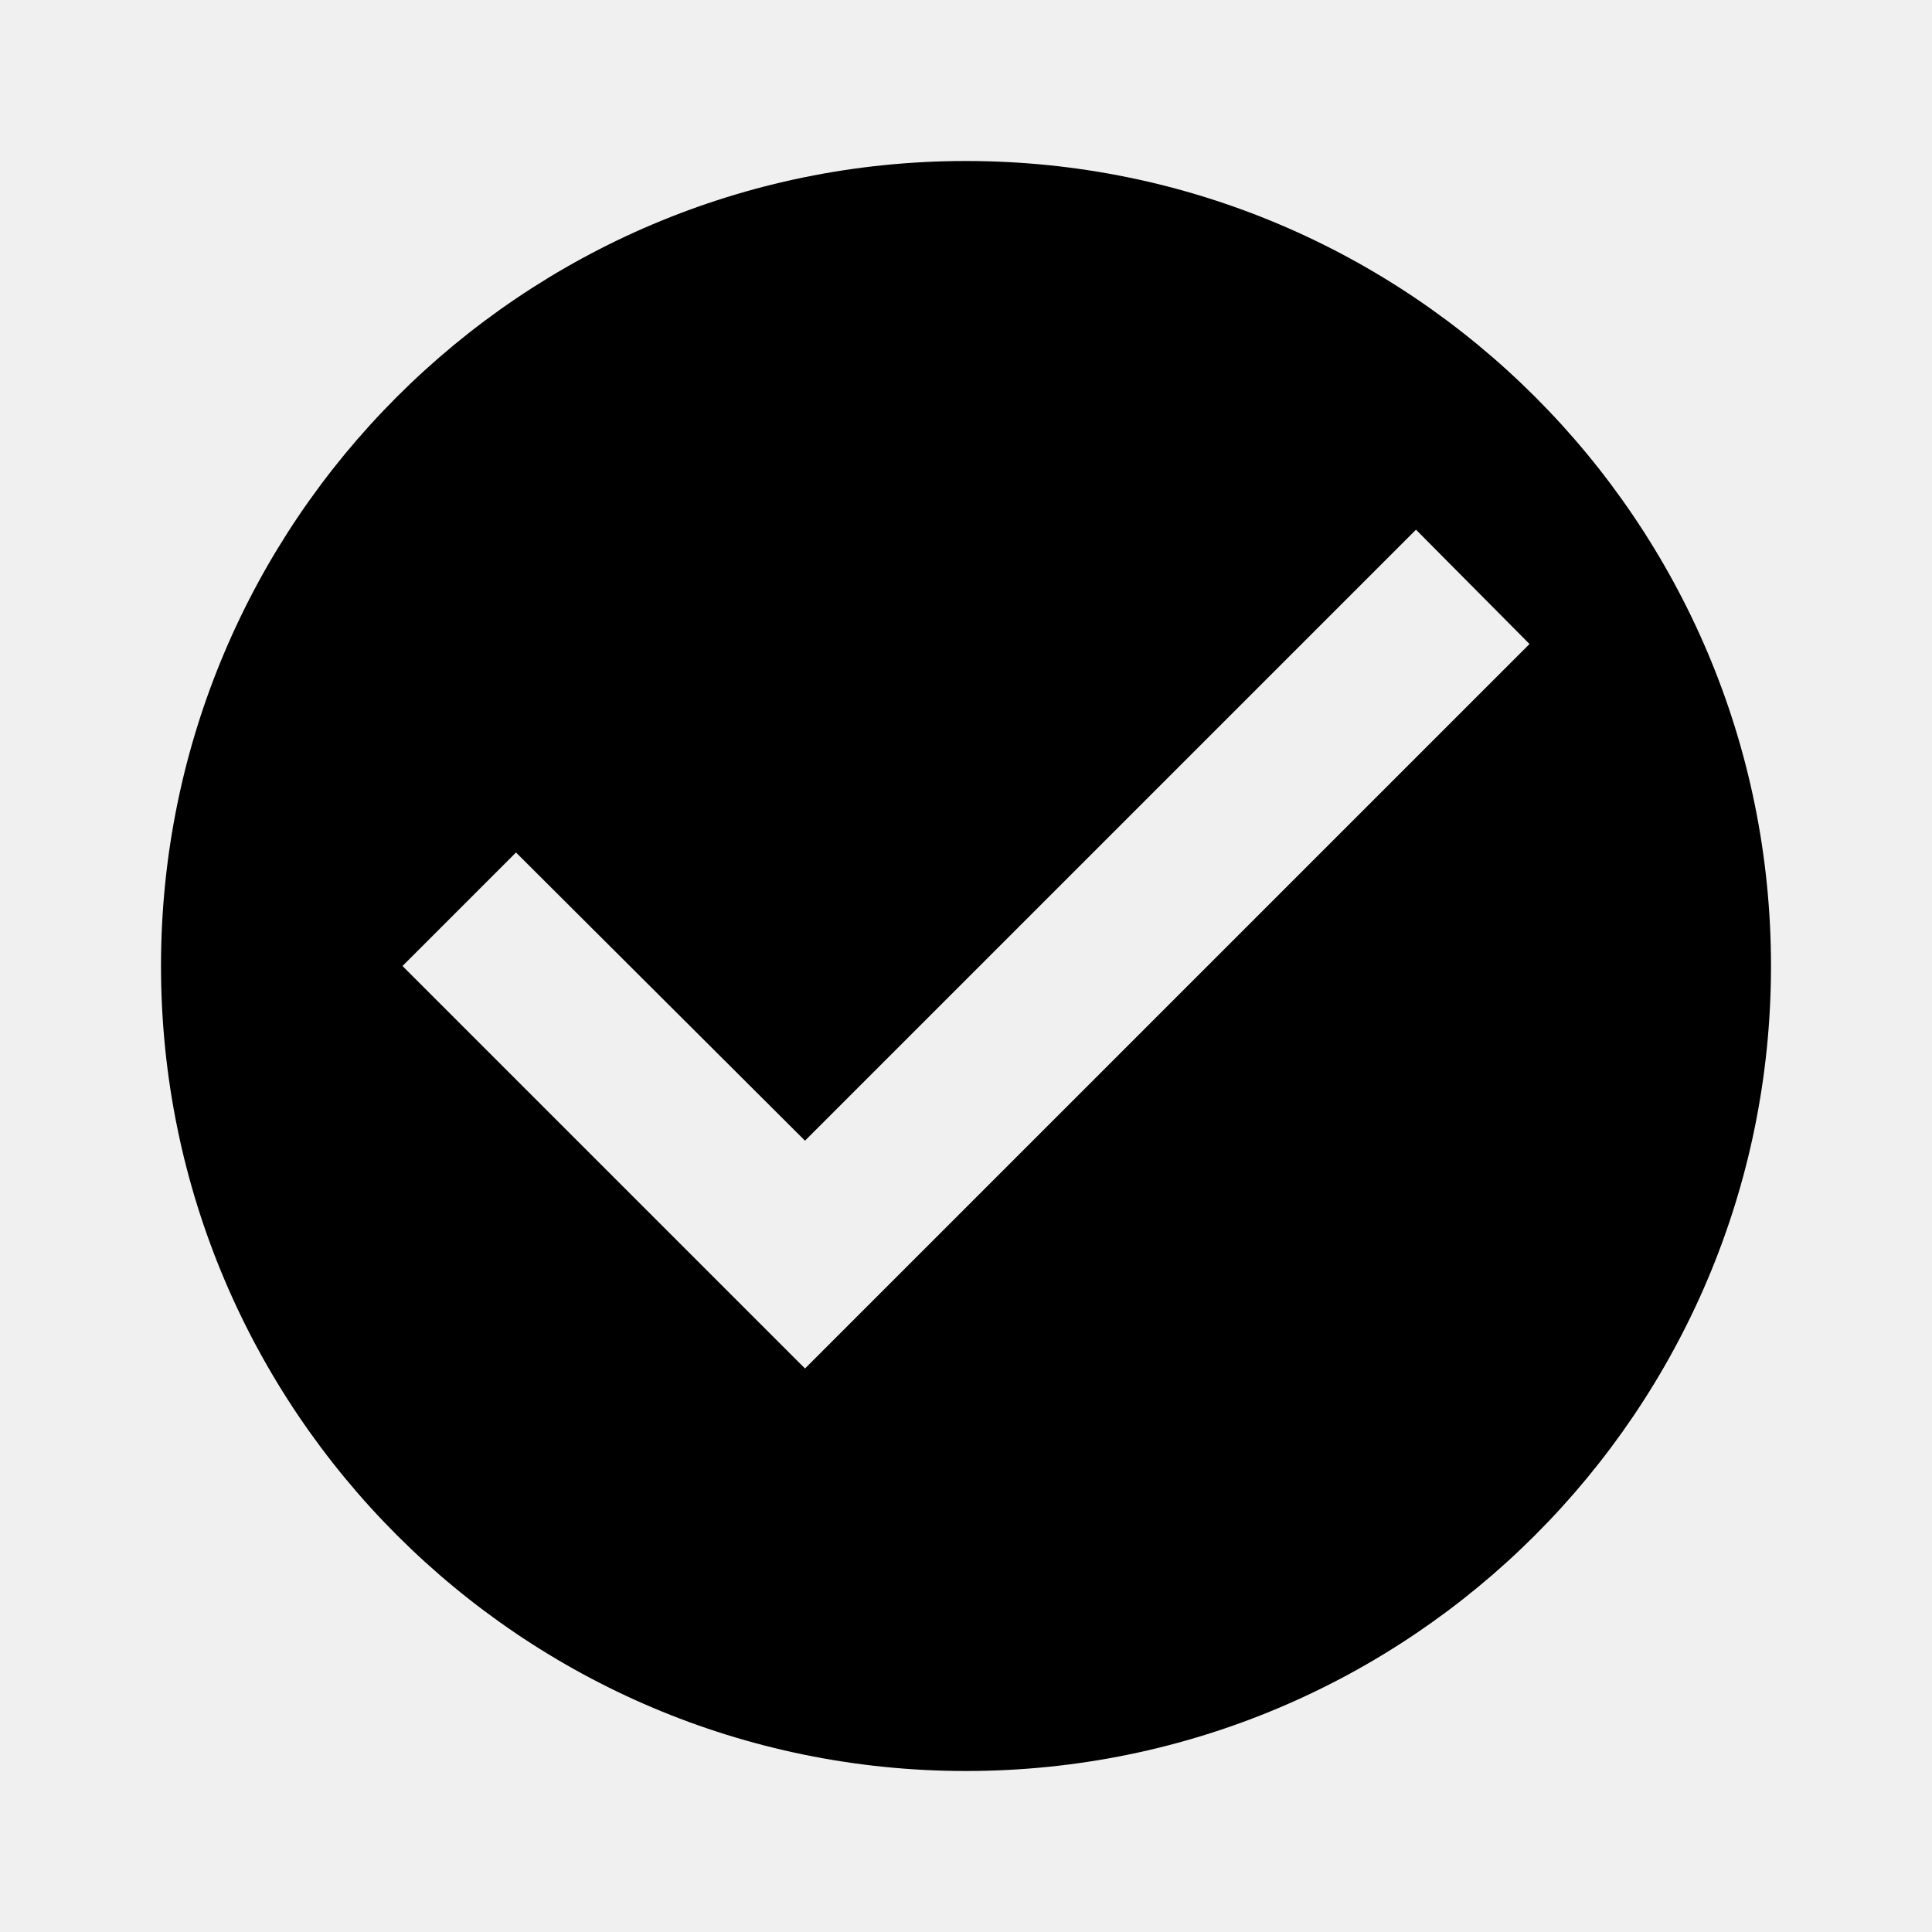
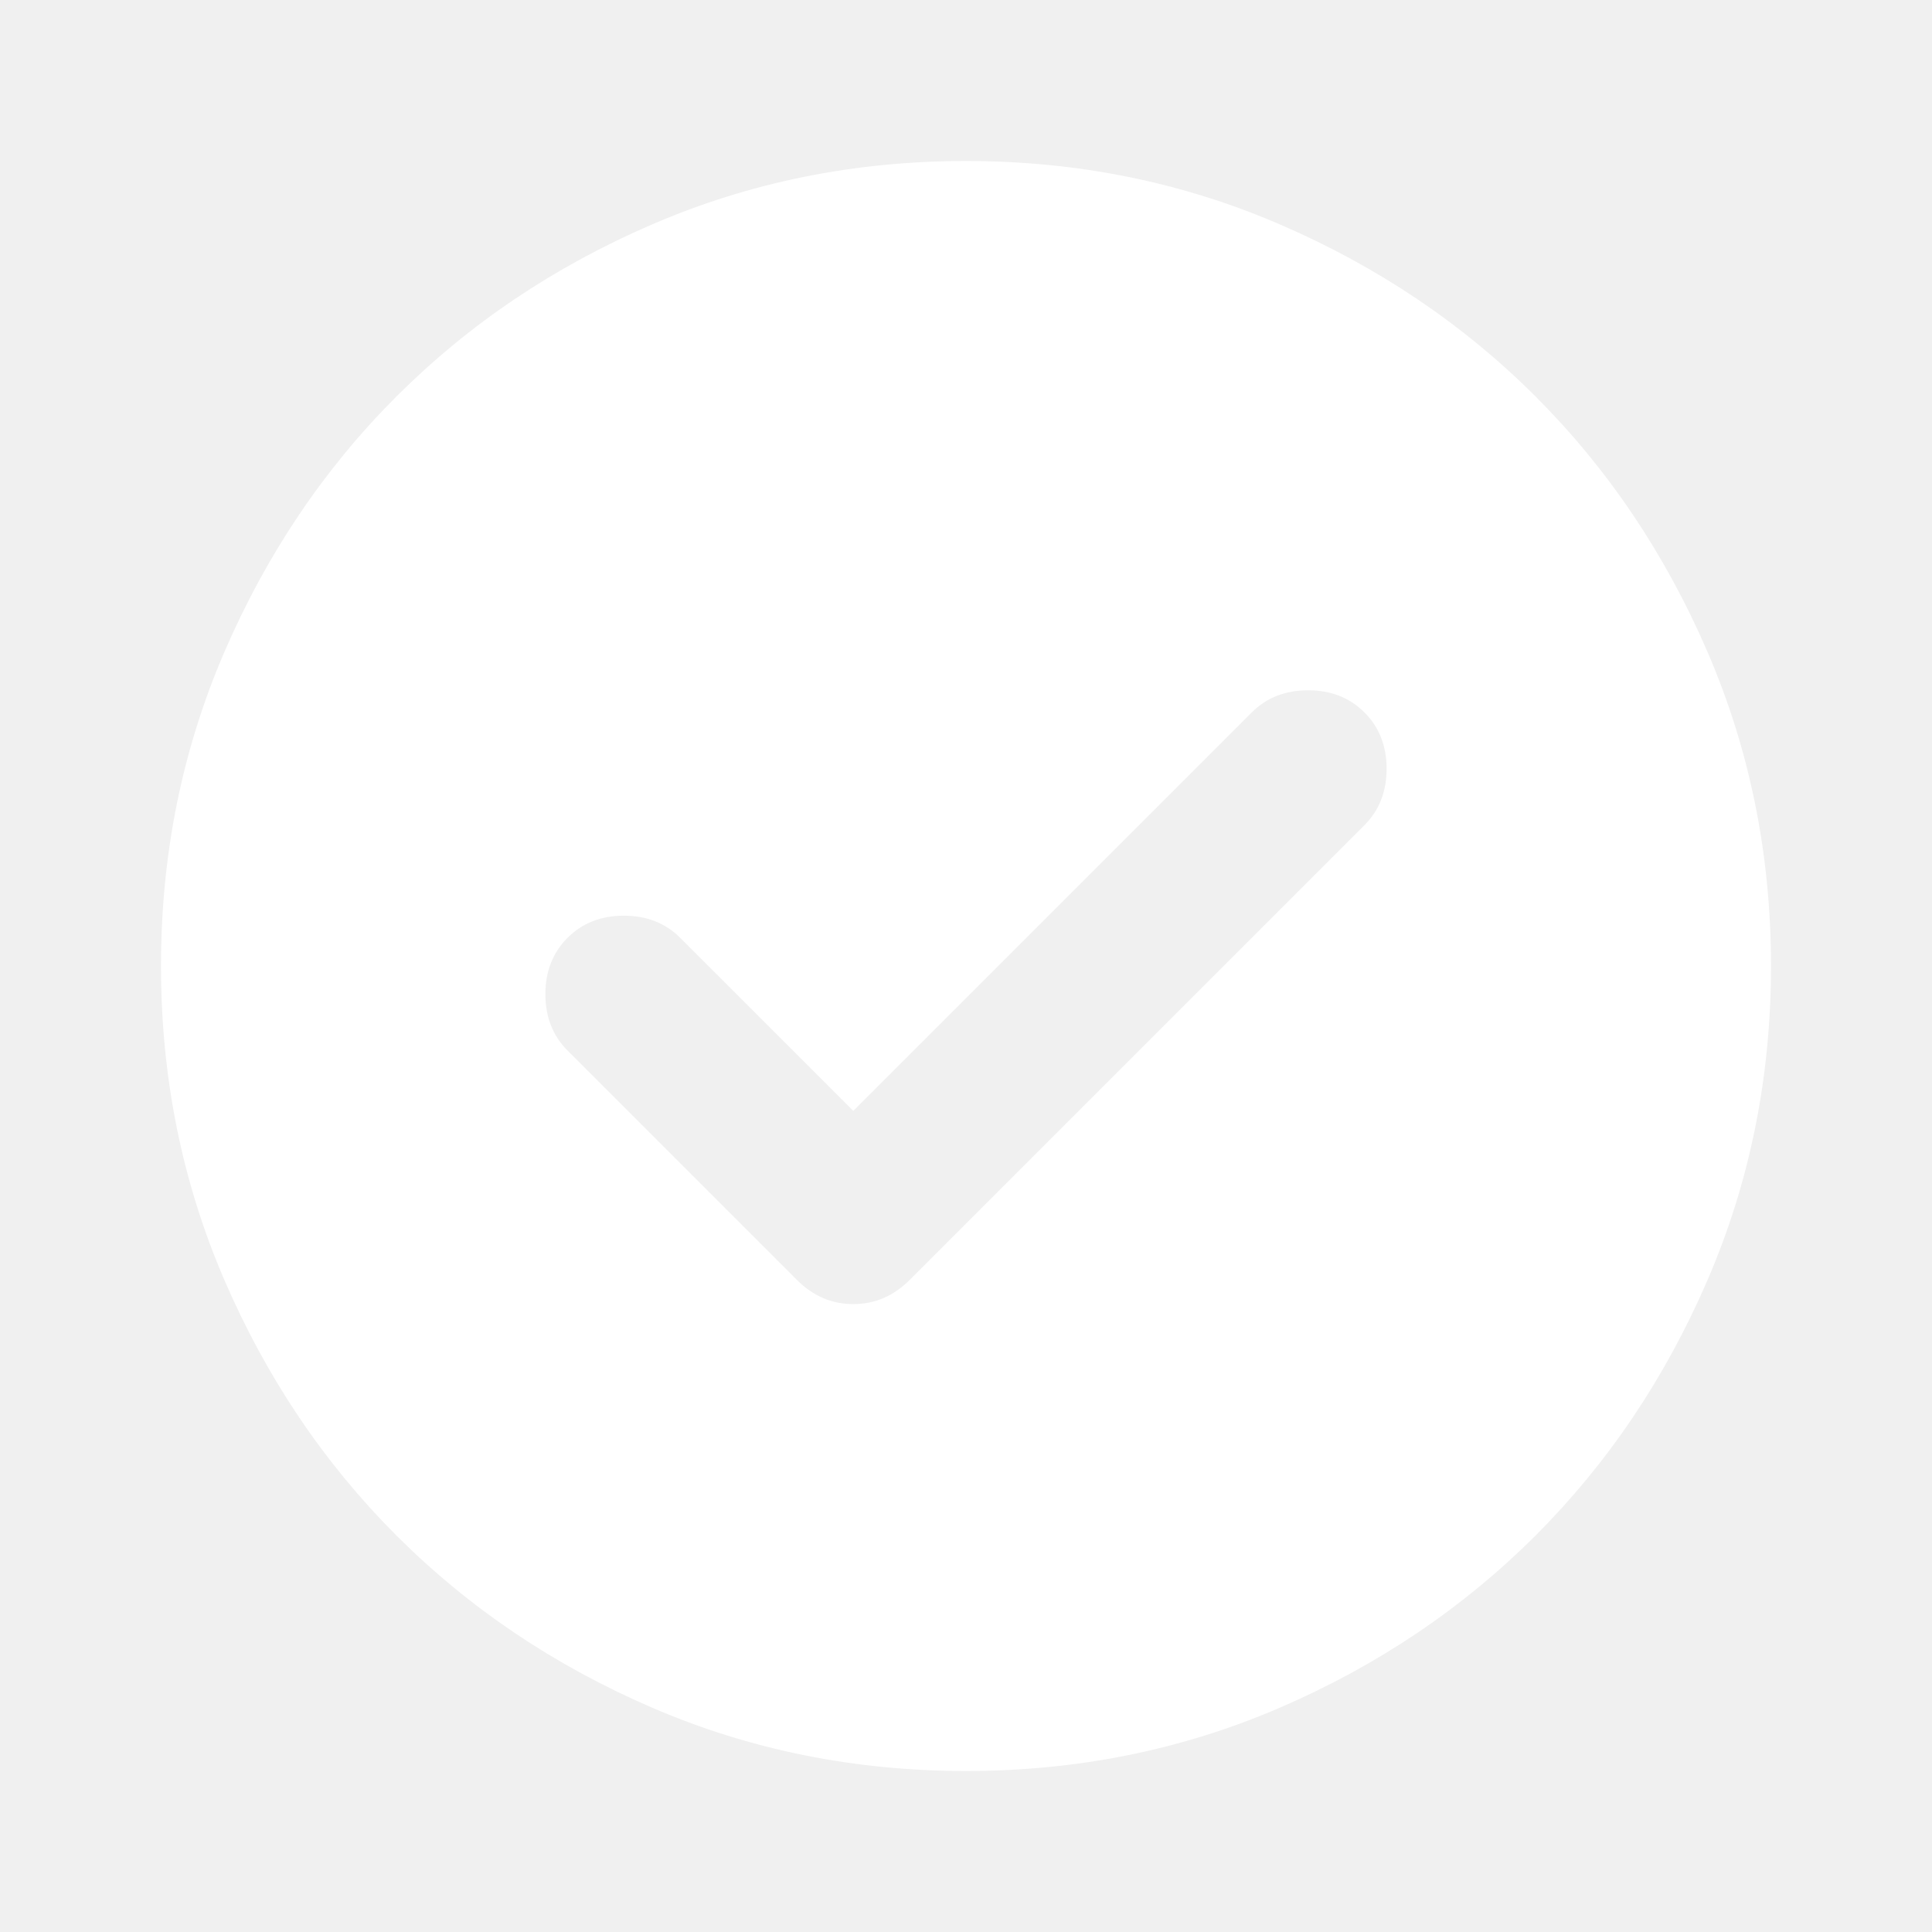
<svg xmlns="http://www.w3.org/2000/svg" width="24" height="24" viewBox="0 0 24 24" fill="none">
-   <path d="M12 2C6.48 2 2 6.48 2 12s4.48 10 10 10 10-4.48 10-10S17.52 2 12 2zm-2 15l-5-5 1.41-1.41L10 14.17l7.59-7.59L19 8l-9 9z" fill="currentColor" />
+   <path d="M10.6 13.8L8.45 11.65C8.267 11.467 8.033 11.375 7.75 11.375C7.467 11.375 7.233 11.467 7.05 11.65C6.867 11.833 6.775 12.067 6.775 12.35C6.775 12.633 6.867 12.867 7.05 13.05L9.9 15.9C10.1 16.1 10.333 16.2 10.6 16.2C10.867 16.2 11.1 16.1 11.3 15.9L16.95 10.25C17.133 10.067 17.225 9.833 17.225 9.55C17.225 9.267 17.133 9.033 16.95 8.85C16.767 8.667 16.533 8.575 16.25 8.575C15.966 8.575 15.733 8.667 15.55 8.85L10.6 13.8ZM12 22C10.617 22 9.317 21.738 8.1 21.213C6.883 20.688 5.825 19.975 4.925 19.075C4.025 18.175 3.312 17.117 2.787 15.9C2.262 14.683 2 13.383 2 12C2 10.617 2.262 9.317 2.787 8.1C3.312 6.883 4.025 5.825 4.925 4.925C5.825 4.025 6.883 3.313 8.1 2.788C9.317 2.263 10.617 2 12 2C13.383 2 14.683 2.263 15.9 2.788C17.116 3.313 18.175 4.025 19.075 4.925C19.975 5.825 20.687 6.883 21.212 8.1C21.737 9.317 22 10.617 22 12C22 13.383 21.737 14.683 21.212 15.9C20.687 17.117 19.975 18.175 19.075 19.075C18.175 19.975 17.116 20.688 15.9 21.213C14.683 21.738 13.383 22 12 22Z" fill="white" />
</svg>
